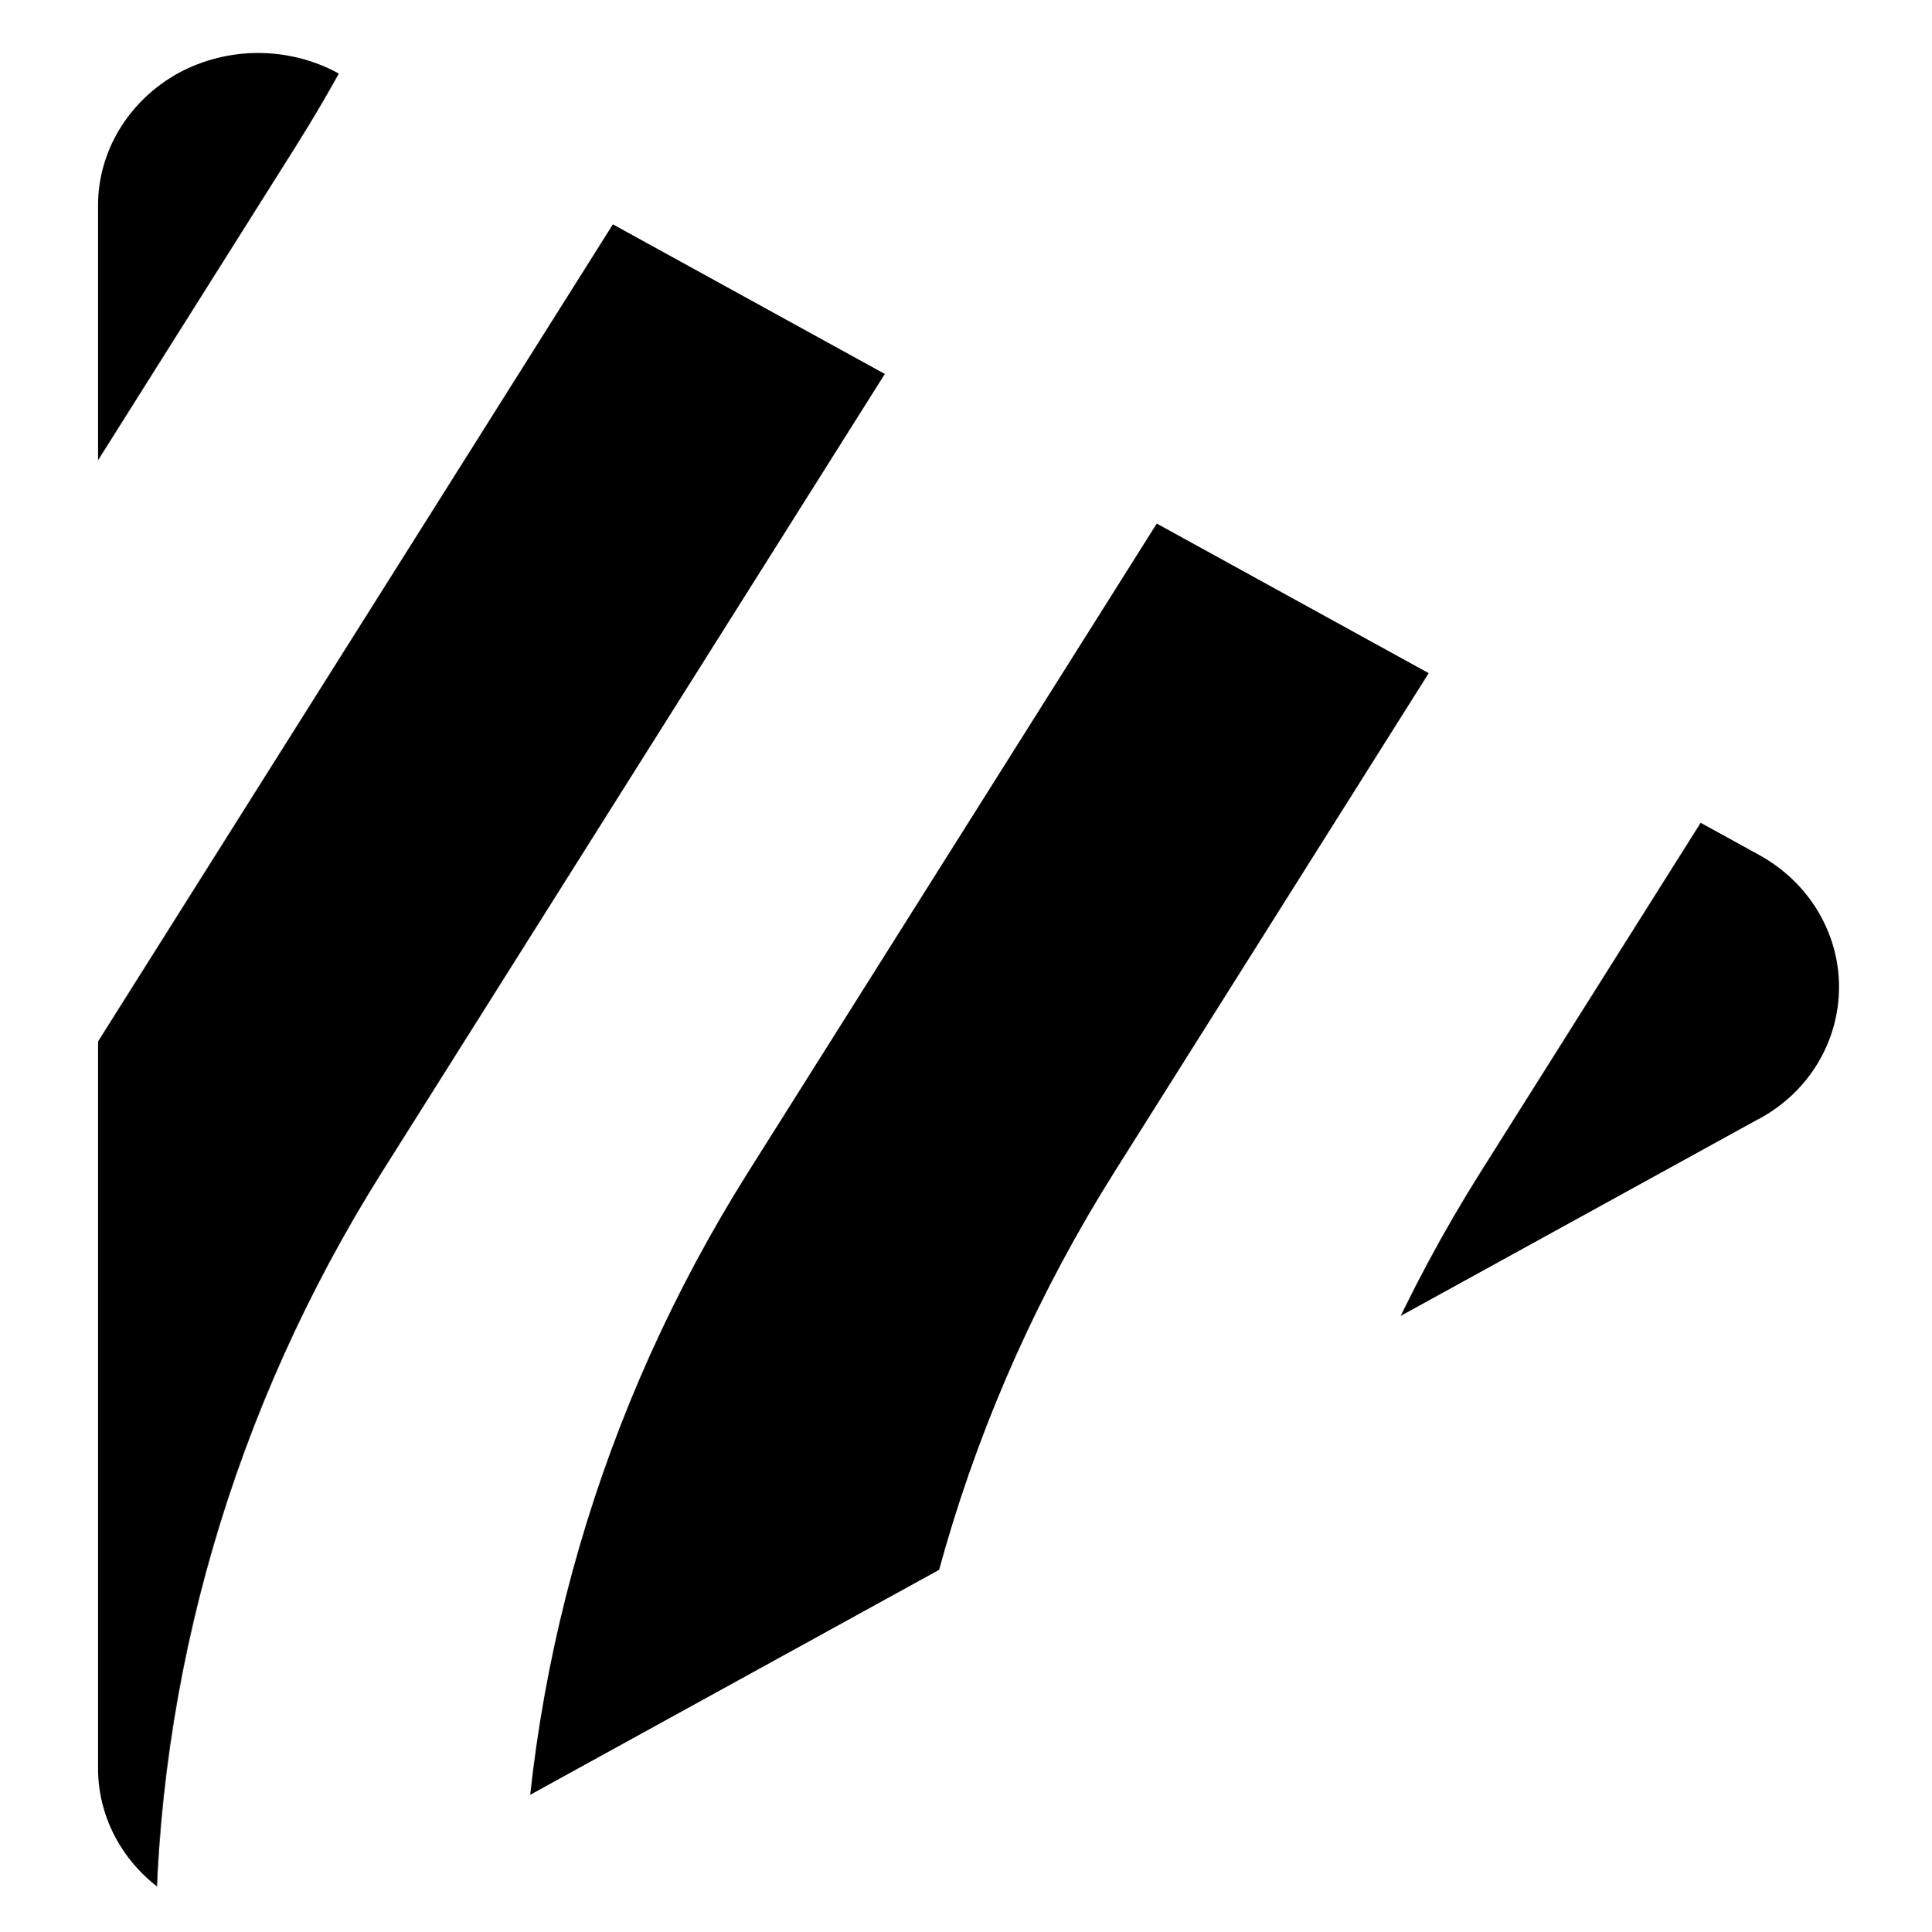
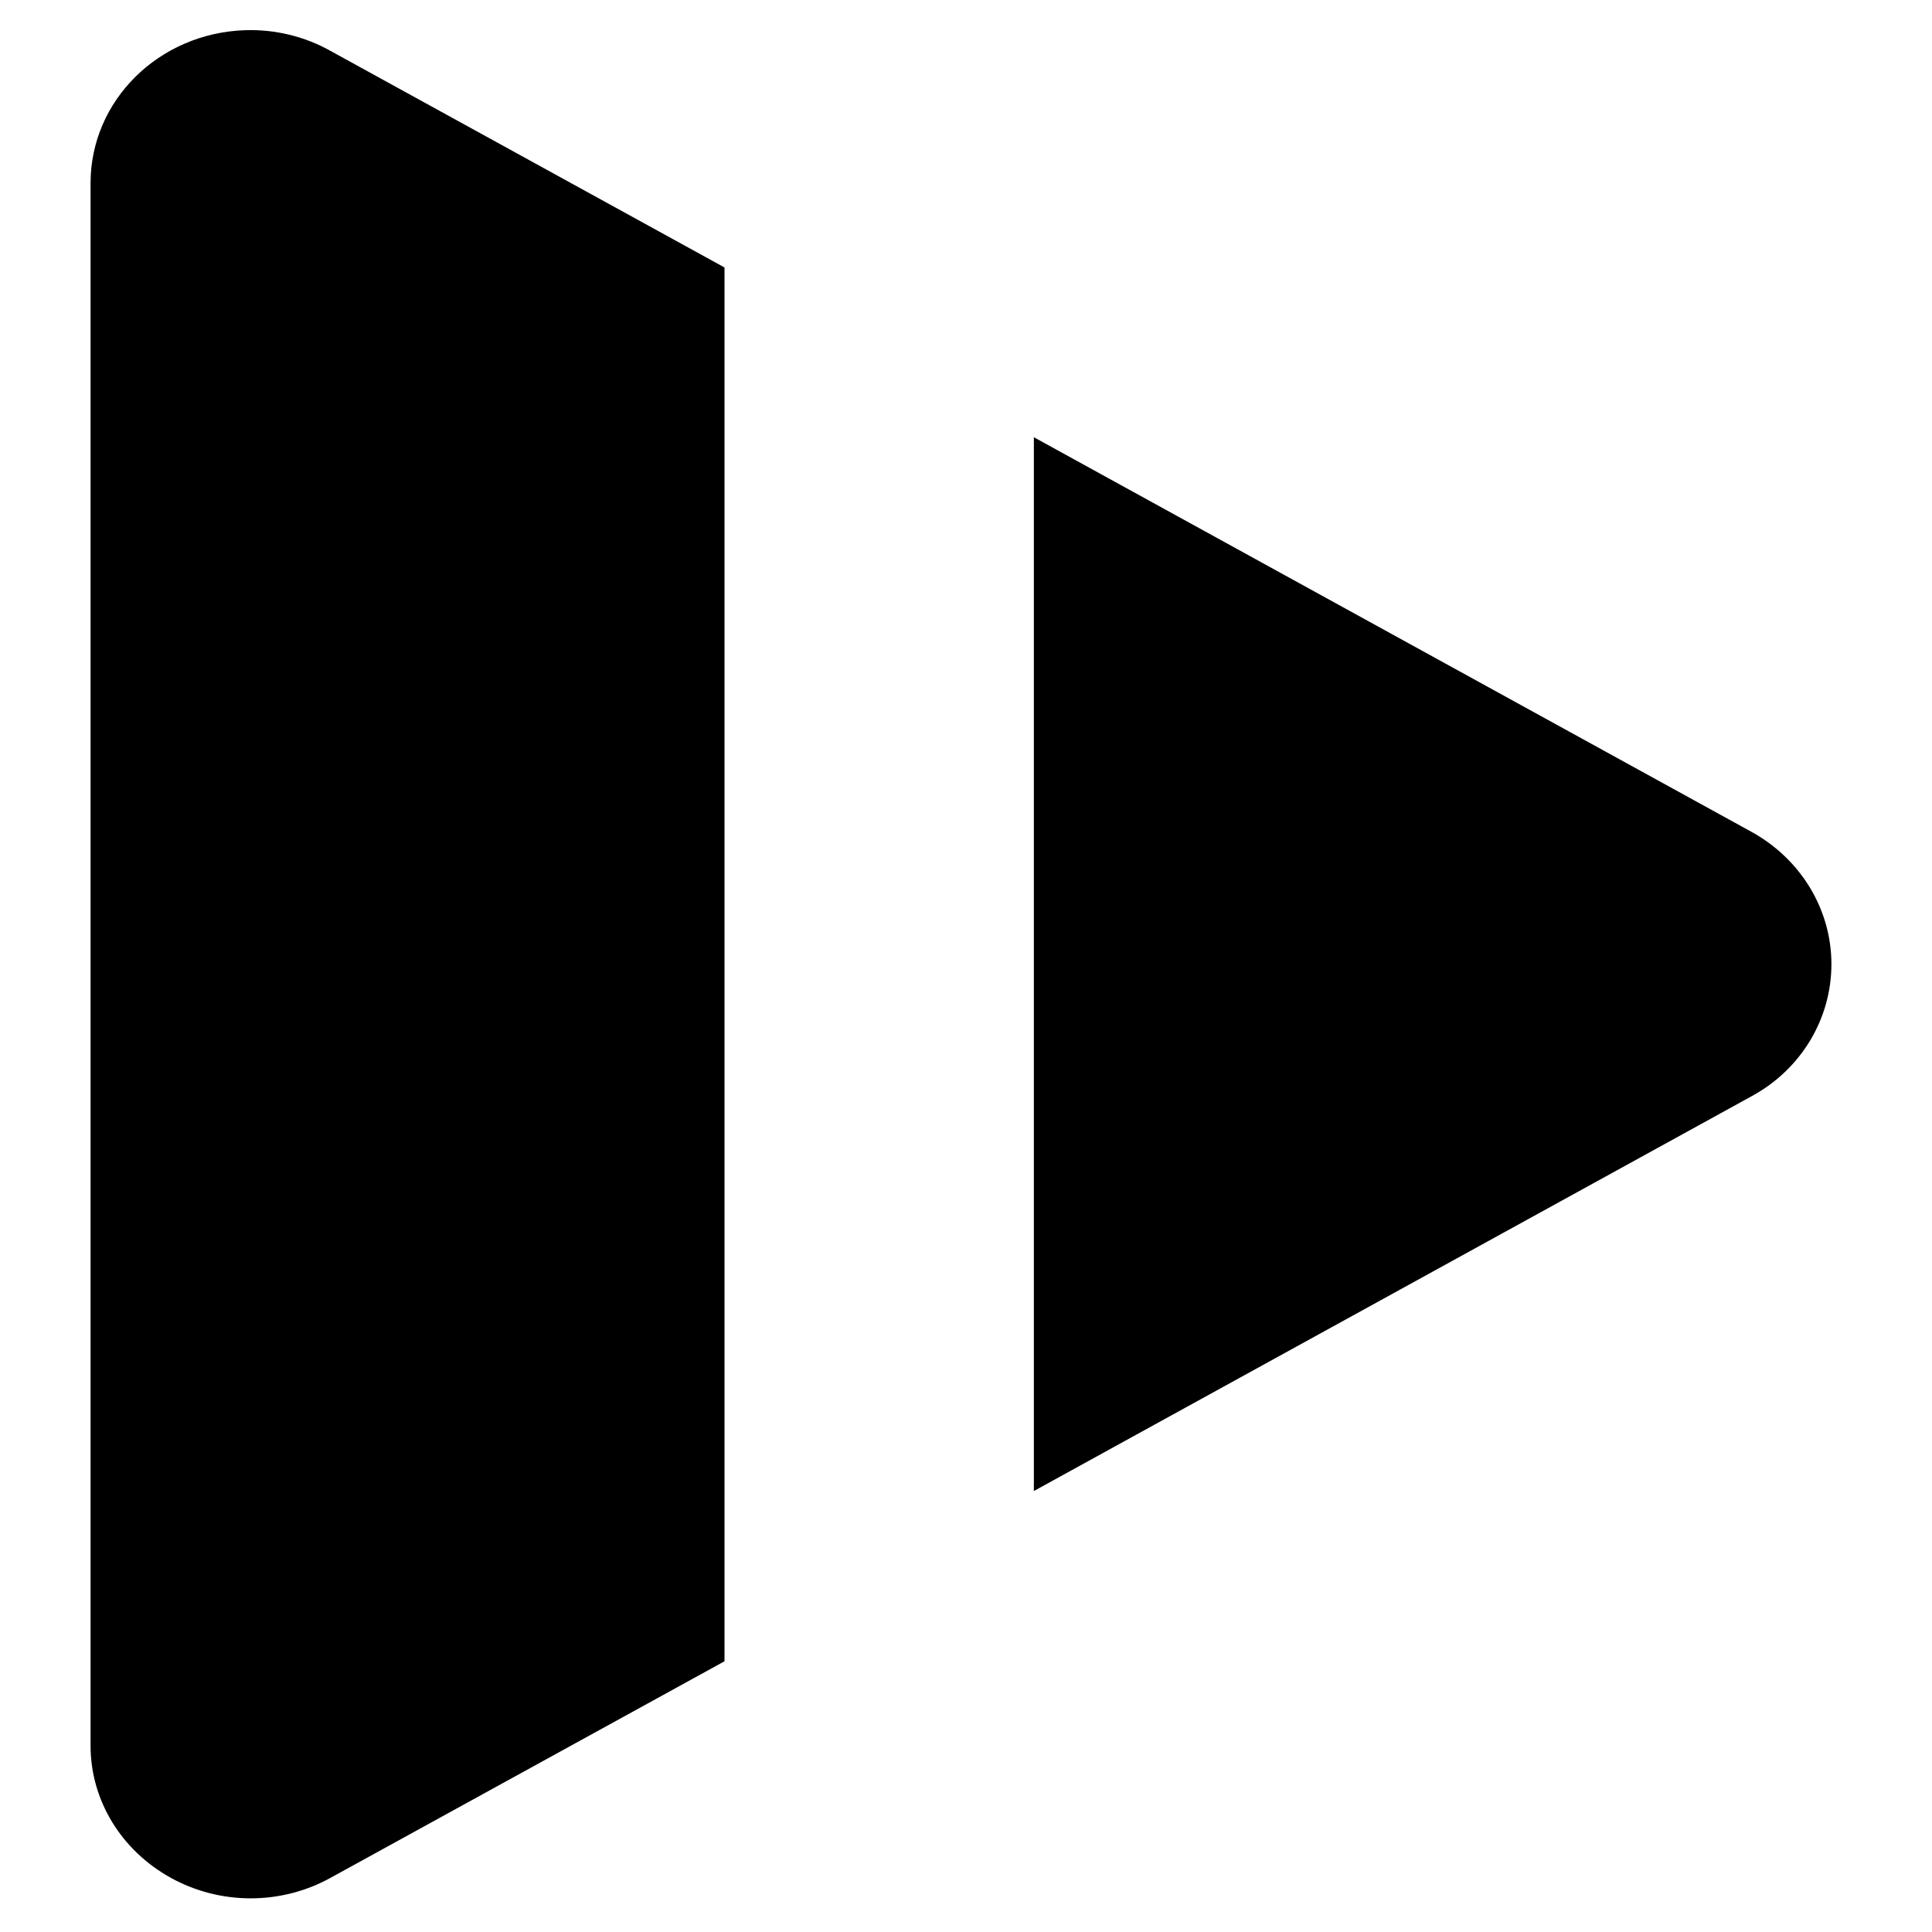
<svg xmlns="http://www.w3.org/2000/svg" height="16px" viewBox="0 0 16 16" width="16px">
-   <clipPath id="a">
-     <path d="m 0 0 h 12 v 115 h -12 z m 0 0" />
-   </clipPath>
-   <clipPath id="b">
-     <rect height="115" width="12" />
-   </clipPath>
-   <pattern id="c" height="115" patternTransform="matrix(1.010937 0 0 1.004954 68.00995 94.16286)" patternUnits="userSpaceOnUse" viewBox="0 0 12 115" width="12">
-     <g clip-path="url(#b)">
-       <g clip-path="url(#a)">
-         <path d="m -9 57.5 v -20.125 c 0 -2.258 0.641 -4.473 1.852 -6.41 l 5.297 -8.457 c 1.211 -1.934 1.852 -4.148 1.852 -6.406 v -16.102 h 3 v 16.102 c 0 2.258 -0.641 4.473 -1.852 6.406 l -5.297 8.457 c -1.211 1.938 -1.852 4.152 -1.852 6.41 v 20.125 z m 6 0 v -20.125 c 0 -2.258 0.641 -4.473 1.852 -6.41 l 5.297 -8.457 c 1.211 -1.934 1.852 -4.148 1.852 -6.406 v -16.102 h 3 v 16.102 c 0 2.258 -0.641 4.473 -1.852 6.406 l -5.297 8.457 c -1.211 1.938 -1.852 4.152 -1.852 6.41 v 20.125 z m 6 0 v -20.125 c 0 -2.258 0.641 -4.473 1.852 -6.41 l 5.297 -8.457 c 1.211 -1.934 1.852 -4.148 1.852 -6.406 v -16.102 h 3 v 16.102 c 0 2.258 -0.641 4.473 -1.852 6.406 l -5.297 8.457 c -1.211 1.938 -1.852 4.152 -1.852 6.41 v 20.125 z m 6 0 v -20.125 c 0 -2.258 0.641 -4.473 1.852 -6.41 l 5.297 -8.457 c 1.211 -1.934 1.852 -4.148 1.852 -6.406 v -16.102 h 3 v 16.102 c 0 2.258 -0.641 4.473 -1.852 6.406 l -5.297 8.457 c -1.211 1.938 -1.852 4.152 -1.852 6.41 v 20.125 z m 6 0 v -20.125 c 0 -2.258 0.641 -4.473 1.852 -6.41 l 5.297 -8.457 c 1.211 -1.934 1.852 -4.148 1.852 -6.406 v -16.102 h 3 v 16.102 c 0 2.258 -0.641 4.473 -1.852 6.406 l -5.297 8.457 c -1.211 1.938 -1.852 4.152 -1.852 6.41 v 20.125 z m 6 0 v -20.125 c 0 -2.258 0.641 -4.473 1.852 -6.41 l 5.297 -8.457 c 1.211 -1.934 1.852 -4.148 1.852 -6.406 v -16.102 h 3 v 16.102 c 0 2.258 -0.641 4.473 -1.852 6.406 l -5.297 8.457 c -1.211 1.938 -1.852 4.152 -1.852 6.41 v 20.125 z m 6 0 v -20.125 c 0 -2.258 0.641 -4.473 1.852 -6.41 l 5.297 -8.457 c 1.211 -1.934 1.852 -4.148 1.852 -6.406 v -16.102 h 3 v 16.102 c 0 2.258 -0.641 4.473 -1.852 6.406 l -5.297 8.457 c -1.211 1.938 -1.852 4.152 -1.852 6.41 v 20.125 z m -39 57.5 v -20.125 c 0 -2.258 0.641 -4.473 1.852 -6.41 l 5.297 -8.457 c 1.211 -1.934 1.852 -4.148 1.852 -6.406 v -16.102 h 3 v 16.102 c 0 2.258 -0.641 4.473 -1.852 6.406 l -5.297 8.457 c -1.211 1.938 -1.852 4.152 -1.852 6.41 v 20.125 z m 6 0 v -20.125 c 0 -2.258 0.641 -4.473 1.852 -6.41 l 5.297 -8.457 c 1.211 -1.934 1.852 -4.148 1.852 -6.406 v -16.102 h 3 v 16.102 c 0 2.258 -0.641 4.473 -1.852 6.406 l -5.297 8.457 c -1.211 1.938 -1.852 4.152 -1.852 6.41 v 20.125 z m 6 0 v -20.125 c 0 -2.258 0.641 -4.473 1.852 -6.41 l 5.297 -8.457 c 1.211 -1.934 1.852 -4.148 1.852 -6.406 v -16.102 h 3 v 16.102 c 0 2.258 -0.641 4.473 -1.852 6.406 l -5.297 8.457 c -1.211 1.938 -1.852 4.152 -1.852 6.41 v 20.125 z m 6 0 v -20.125 c 0 -2.258 0.641 -4.473 1.852 -6.41 l 5.297 -8.457 c 1.211 -1.934 1.852 -4.148 1.852 -6.406 v -16.102 h 3 v 16.102 c 0 2.258 -0.641 4.473 -1.852 6.406 l -5.297 8.457 c -1.211 1.938 -1.852 4.152 -1.852 6.41 v 20.125 z m 6 0 v -20.125 c 0 -2.258 0.641 -4.473 1.852 -6.41 l 5.297 -8.457 c 1.211 -1.934 1.852 -4.148 1.852 -6.406 v -16.102 h 3 v 16.102 c 0 2.258 -0.641 4.473 -1.852 6.406 l -5.297 8.457 c -1.211 1.938 -1.852 4.152 -1.852 6.41 v 20.125 z m 6 0 v -20.125 c 0 -2.258 0.641 -4.473 1.852 -6.41 l 5.297 -8.457 c 1.211 -1.934 1.852 -4.148 1.852 -6.406 v -16.102 h 3 v 16.102 c 0 2.258 -0.641 4.473 -1.852 6.406 l -5.297 8.457 c -1.211 1.938 -1.852 4.152 -1.852 6.41 v 20.125 z m 6 0 v -20.125 c 0 -2.258 0.641 -4.473 1.852 -6.41 l 5.297 -8.457 c 1.211 -1.934 1.852 -4.148 1.852 -6.406 v -16.102 h 3 v 16.102 c 0 2.258 -0.641 4.473 -1.852 6.406 l -5.297 8.457 c -1.211 1.938 -1.852 4.152 -1.852 6.41 v 20.125 z m 0 0" />
-       </g>
-     </g>
-   </pattern>
-   <path d="m 14.566 9.266 l -11.766 6.473 c -0.41 0.227 -0.914 0.227 -1.324 0 c -0.41 -0.227 -0.664 -0.641 -0.664 -1.094 v -12.945 c 0 -0.449 0.254 -0.867 0.664 -1.094 c 0.41 -0.223 0.914 -0.223 1.324 0 l 11.766 6.473 c 0.414 0.227 0.664 0.645 0.664 1.094 c 0 0.453 -0.25 0.871 -0.664 1.094 z m 0 0" fill="url(#c)" />
+   <path d="m 2.031 0.25 c -0.715 0.023 -1.281 0.582 -1.281 1.266 v 12.941 c 0 0.453 0.254 0.867 0.664 1.094 c 0.41 0.227 0.914 0.227 1.324 0 l 3.262 -1.793 v -11.543 l -3.262 -1.793 c -0.215 -0.121 -0.461 -0.18 -0.707 -0.172 z m 6.531 3.371 v 8.727 l 5.945 -3.27 c 0.41 -0.223 0.66 -0.641 0.66 -1.094 c 0 -0.449 -0.25 -0.867 -0.66 -1.094 z m 0 0" />
</svg>
